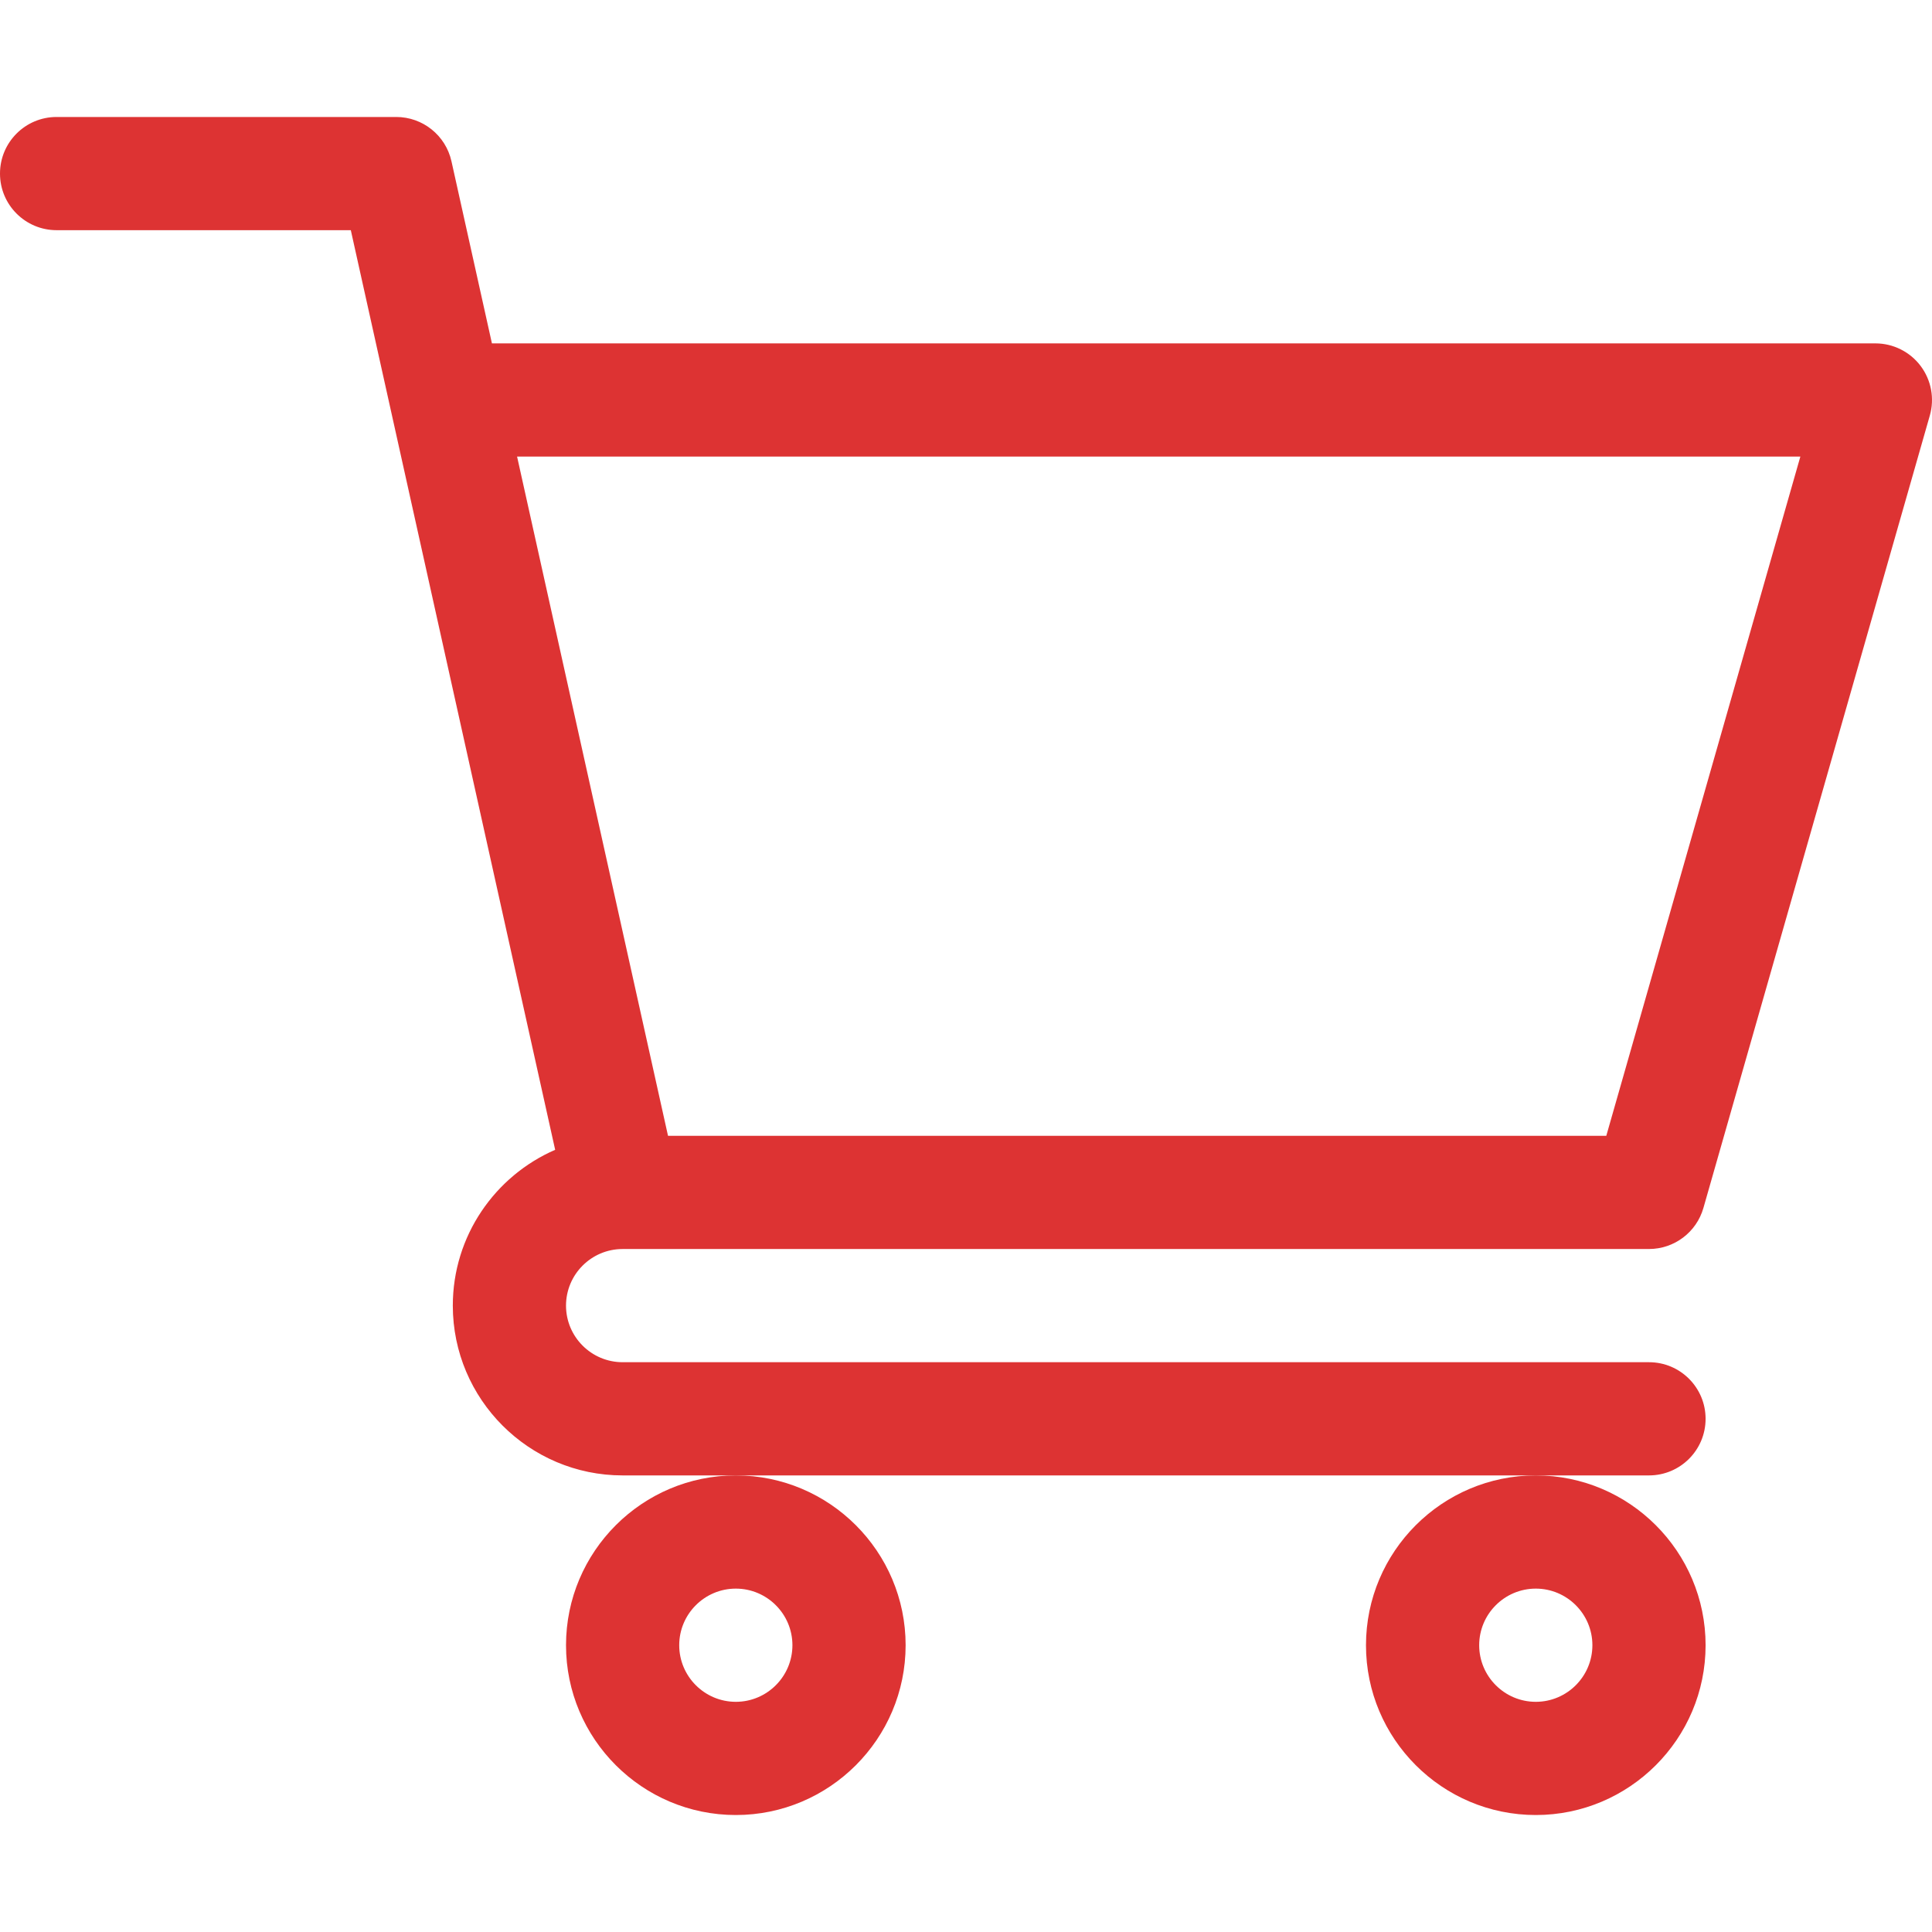
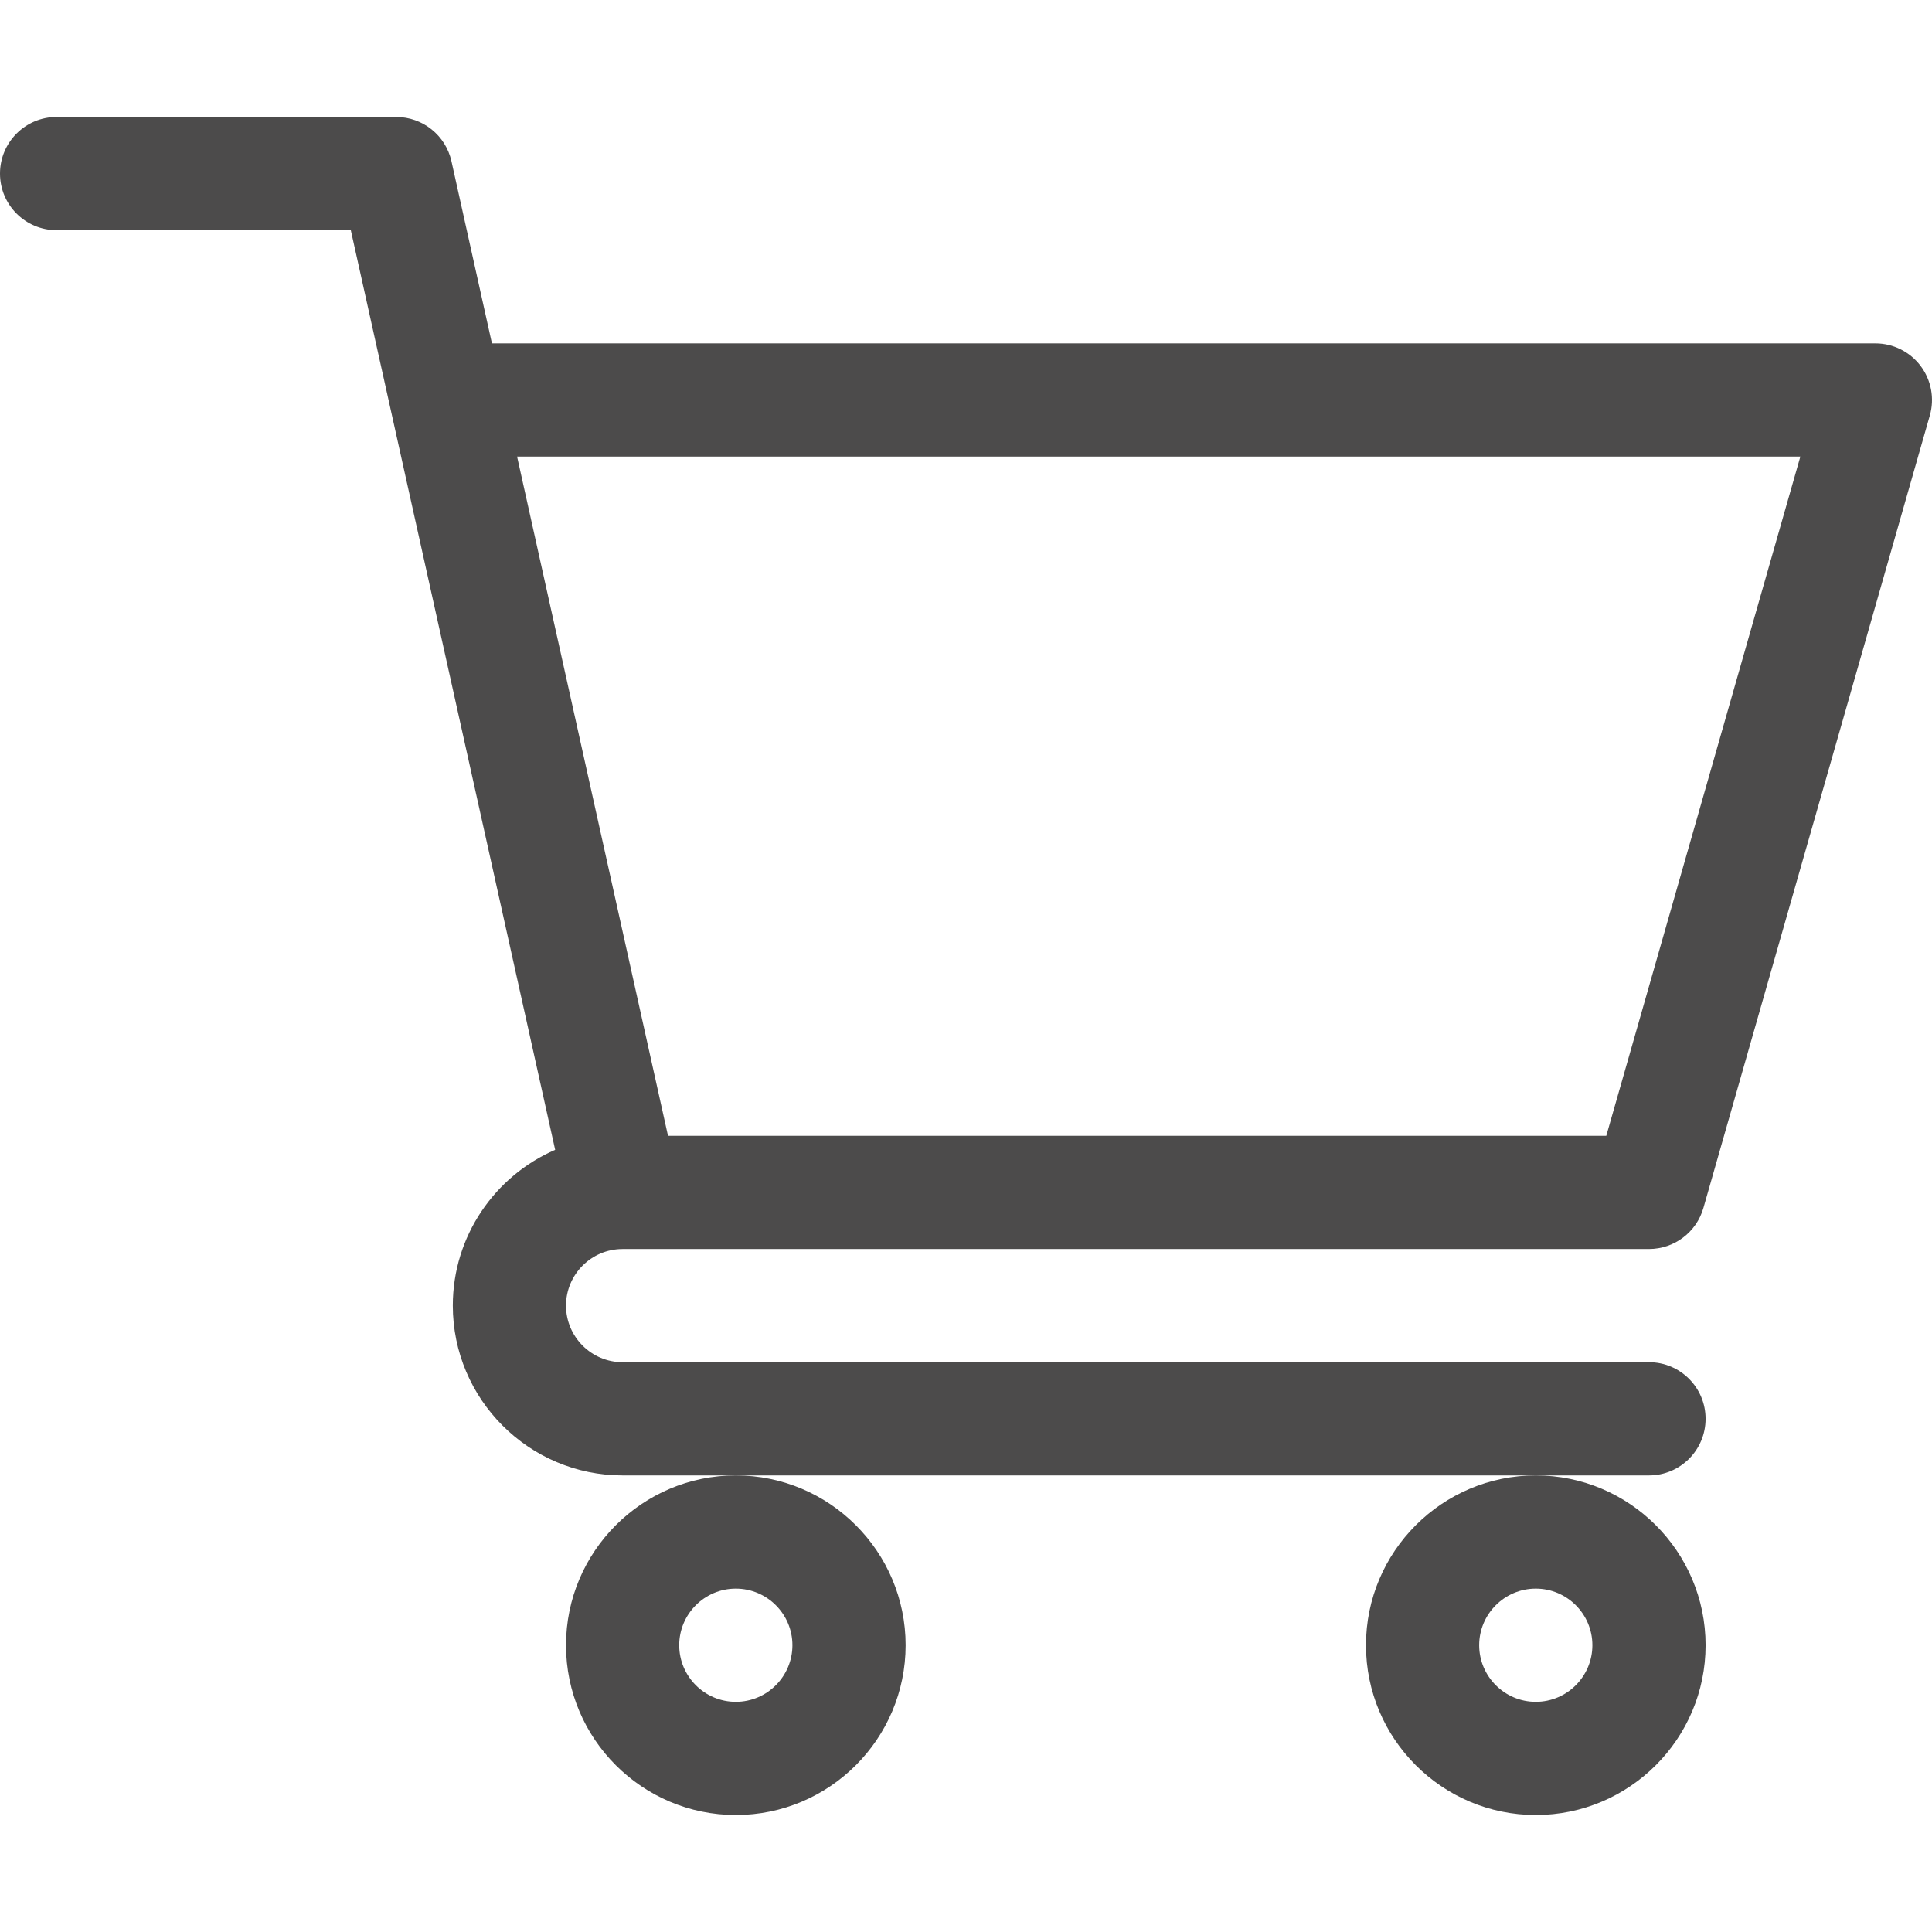
- <svg xmlns="http://www.w3.org/2000/svg" height="512pt" viewBox="0 -31 512 512" fill="#dd3333" width="512pt">
+ <svg xmlns="http://www.w3.org/2000/svg" height="512pt" viewBox="0 -31 512 512" fill="#4C4B4B" width="512pt">
  <path d="m164.961 300.004h.023c.02 0 .039-.004.059-.004h271.957c6.695 0 12.582-4.441 14.422-10.879l60-210c1.293-4.527.387-9.395-2.445-13.152-2.836-3.758-7.27-5.969-11.977-5.969h-366.633l-10.723-48.254c-1.527-6.863-7.613-11.746-14.645-11.746h-90c-8.285 0-15 6.715-15 15s6.715 15 15 15h77.969c1.898 8.551 51.312 230.918 54.156 243.711-15.941 6.93-27.125 22.824-27.125 41.289 0 24.812 20.188 45 45 45h272c8.285 0 15-6.715 15-15s-6.715-15-15-15h-272c-8.27 0-15-6.73-15-15 0-8.258 6.707-14.977 14.961-14.996zm312.152-210.004-51.43 180h-248.652l-40-180zm0 0" />
  <path d="m150 405c0 24.812 20.188 45 45 45s45-20.188 45-45-20.188-45-45-45-45 20.188-45 45zm45-15c8.27 0 15 6.73 15 15s-6.73 15-15 15-15-6.73-15-15 6.73-15 15-15zm0 0" />
  <path d="m362 405c0 24.812 20.188 45 45 45s45-20.188 45-45-20.188-45-45-45-45 20.188-45 45zm45-15c8.27 0 15 6.73 15 15s-6.73 15-15 15-15-6.73-15-15 6.73-15 15-15zm0 0" />
</svg>
